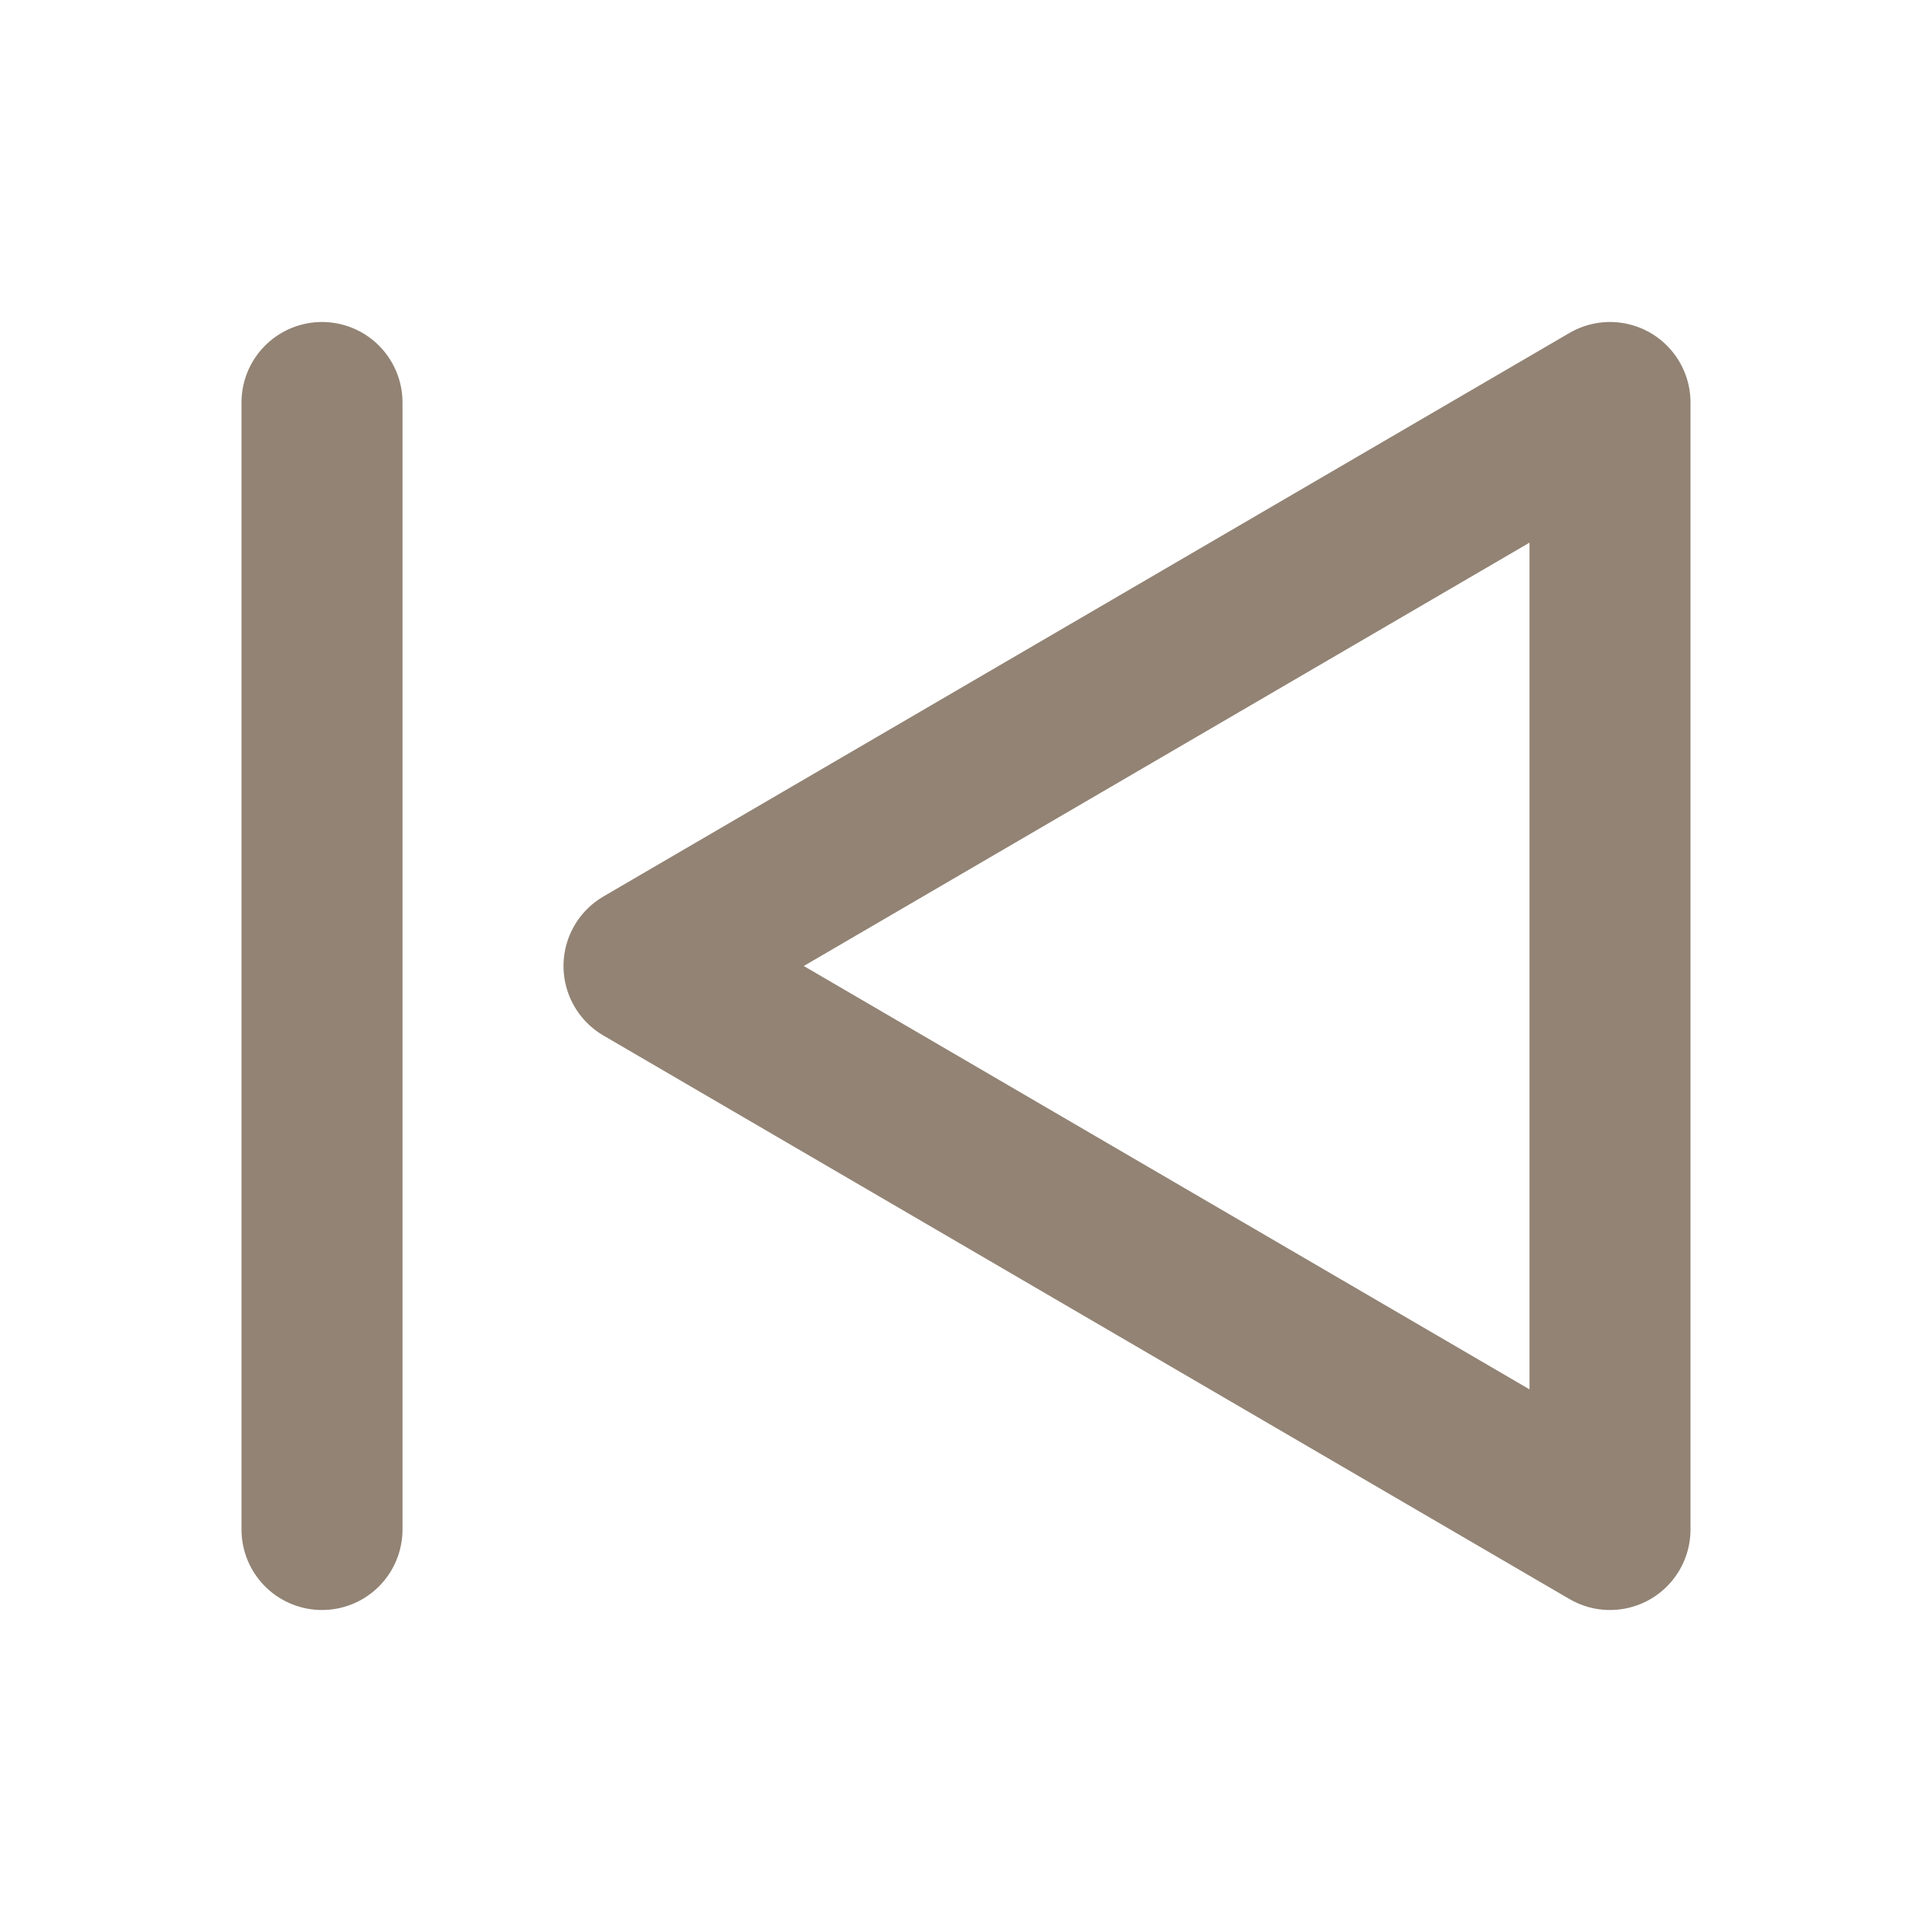
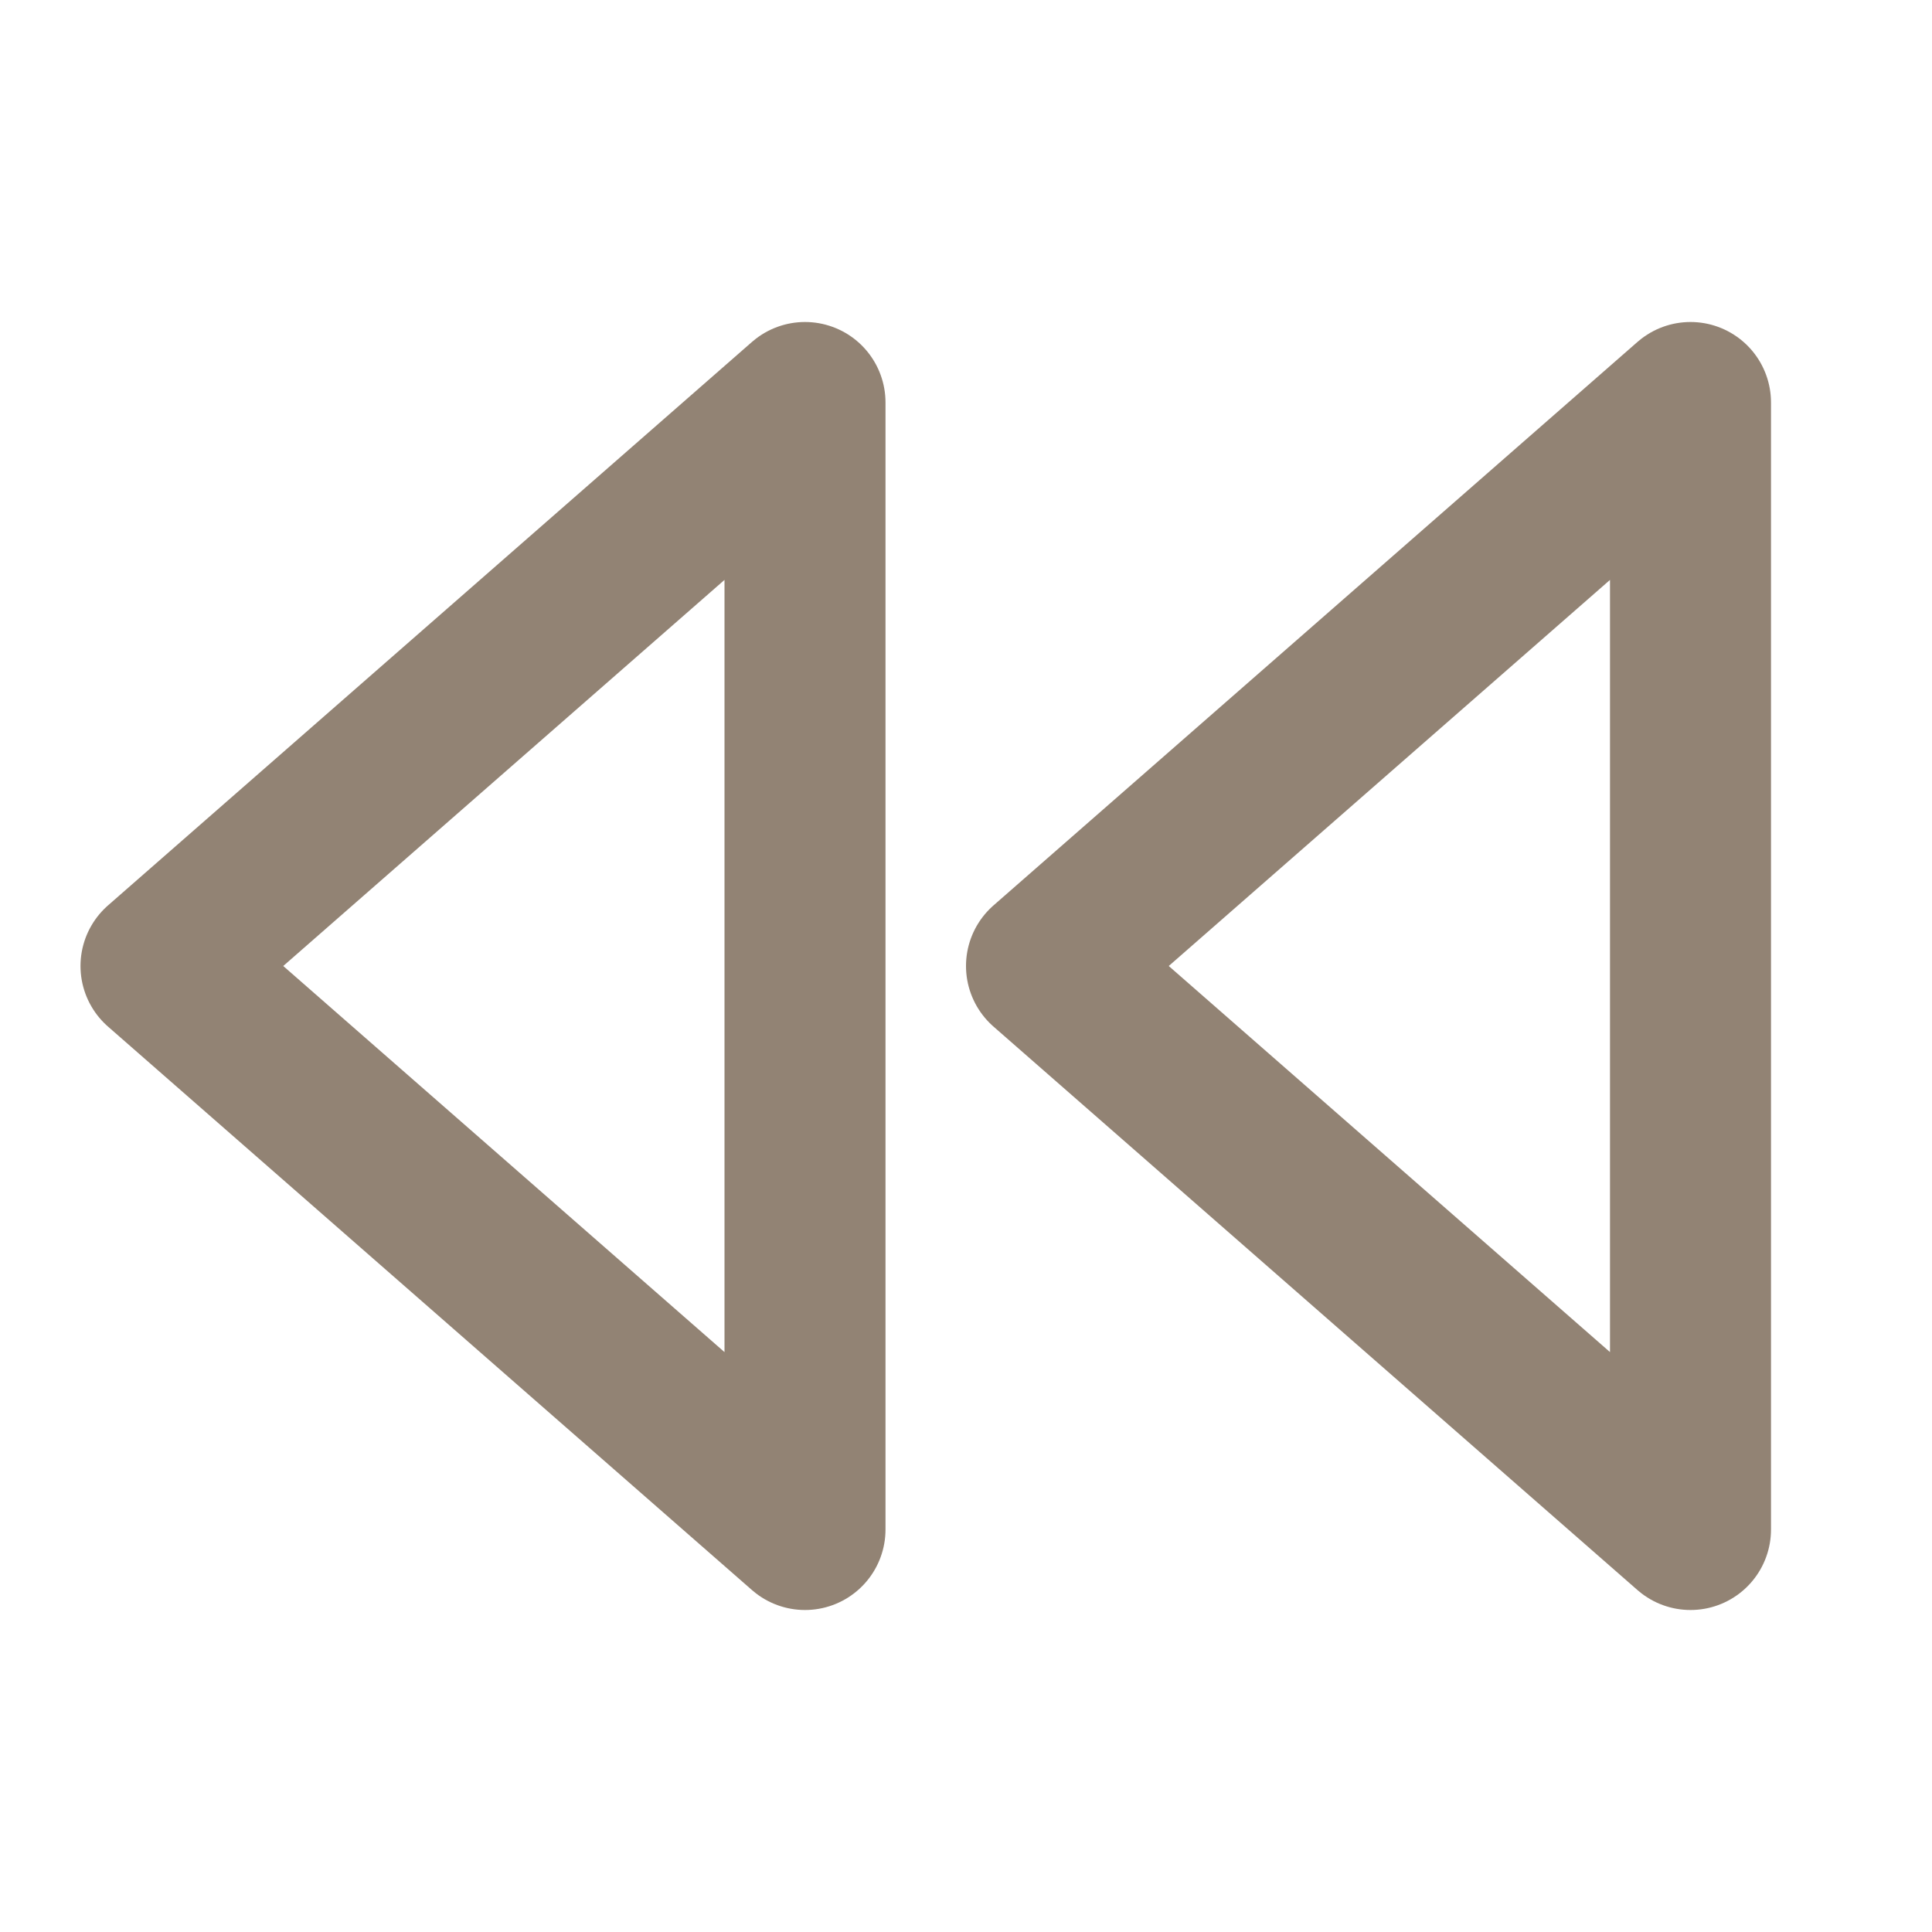
- <svg xmlns="http://www.w3.org/2000/svg" width="20" height="20" viewBox="0 0 24 24" fill="none" stroke="#928374" stroke-width="2" stroke-linecap="round" stroke-linejoin="round" class="icon icon-tabler icons-tabler-outline icon-tabler-player-skip-back">
+ <svg xmlns="http://www.w3.org/2000/svg" width="20" height="20" viewBox="0 0 24 24" fill="none" stroke="#928374" stroke-width="2" stroke-linecap="round" stroke-linejoin="round" class="icon icon-tabler icons-tabler-outline icon-tabler-player-track-prev">
  <path stroke="none" d="M0 0h24v24H0z" fill="none" />
-   <path d="M20 5v14l-12 -7z" />
-   <path d="M4 5l0 14" />
+   <path d="M21 5v14l-8 -7z" />
+   <path d="M10 5v14l-8 -7z" />
</svg>
